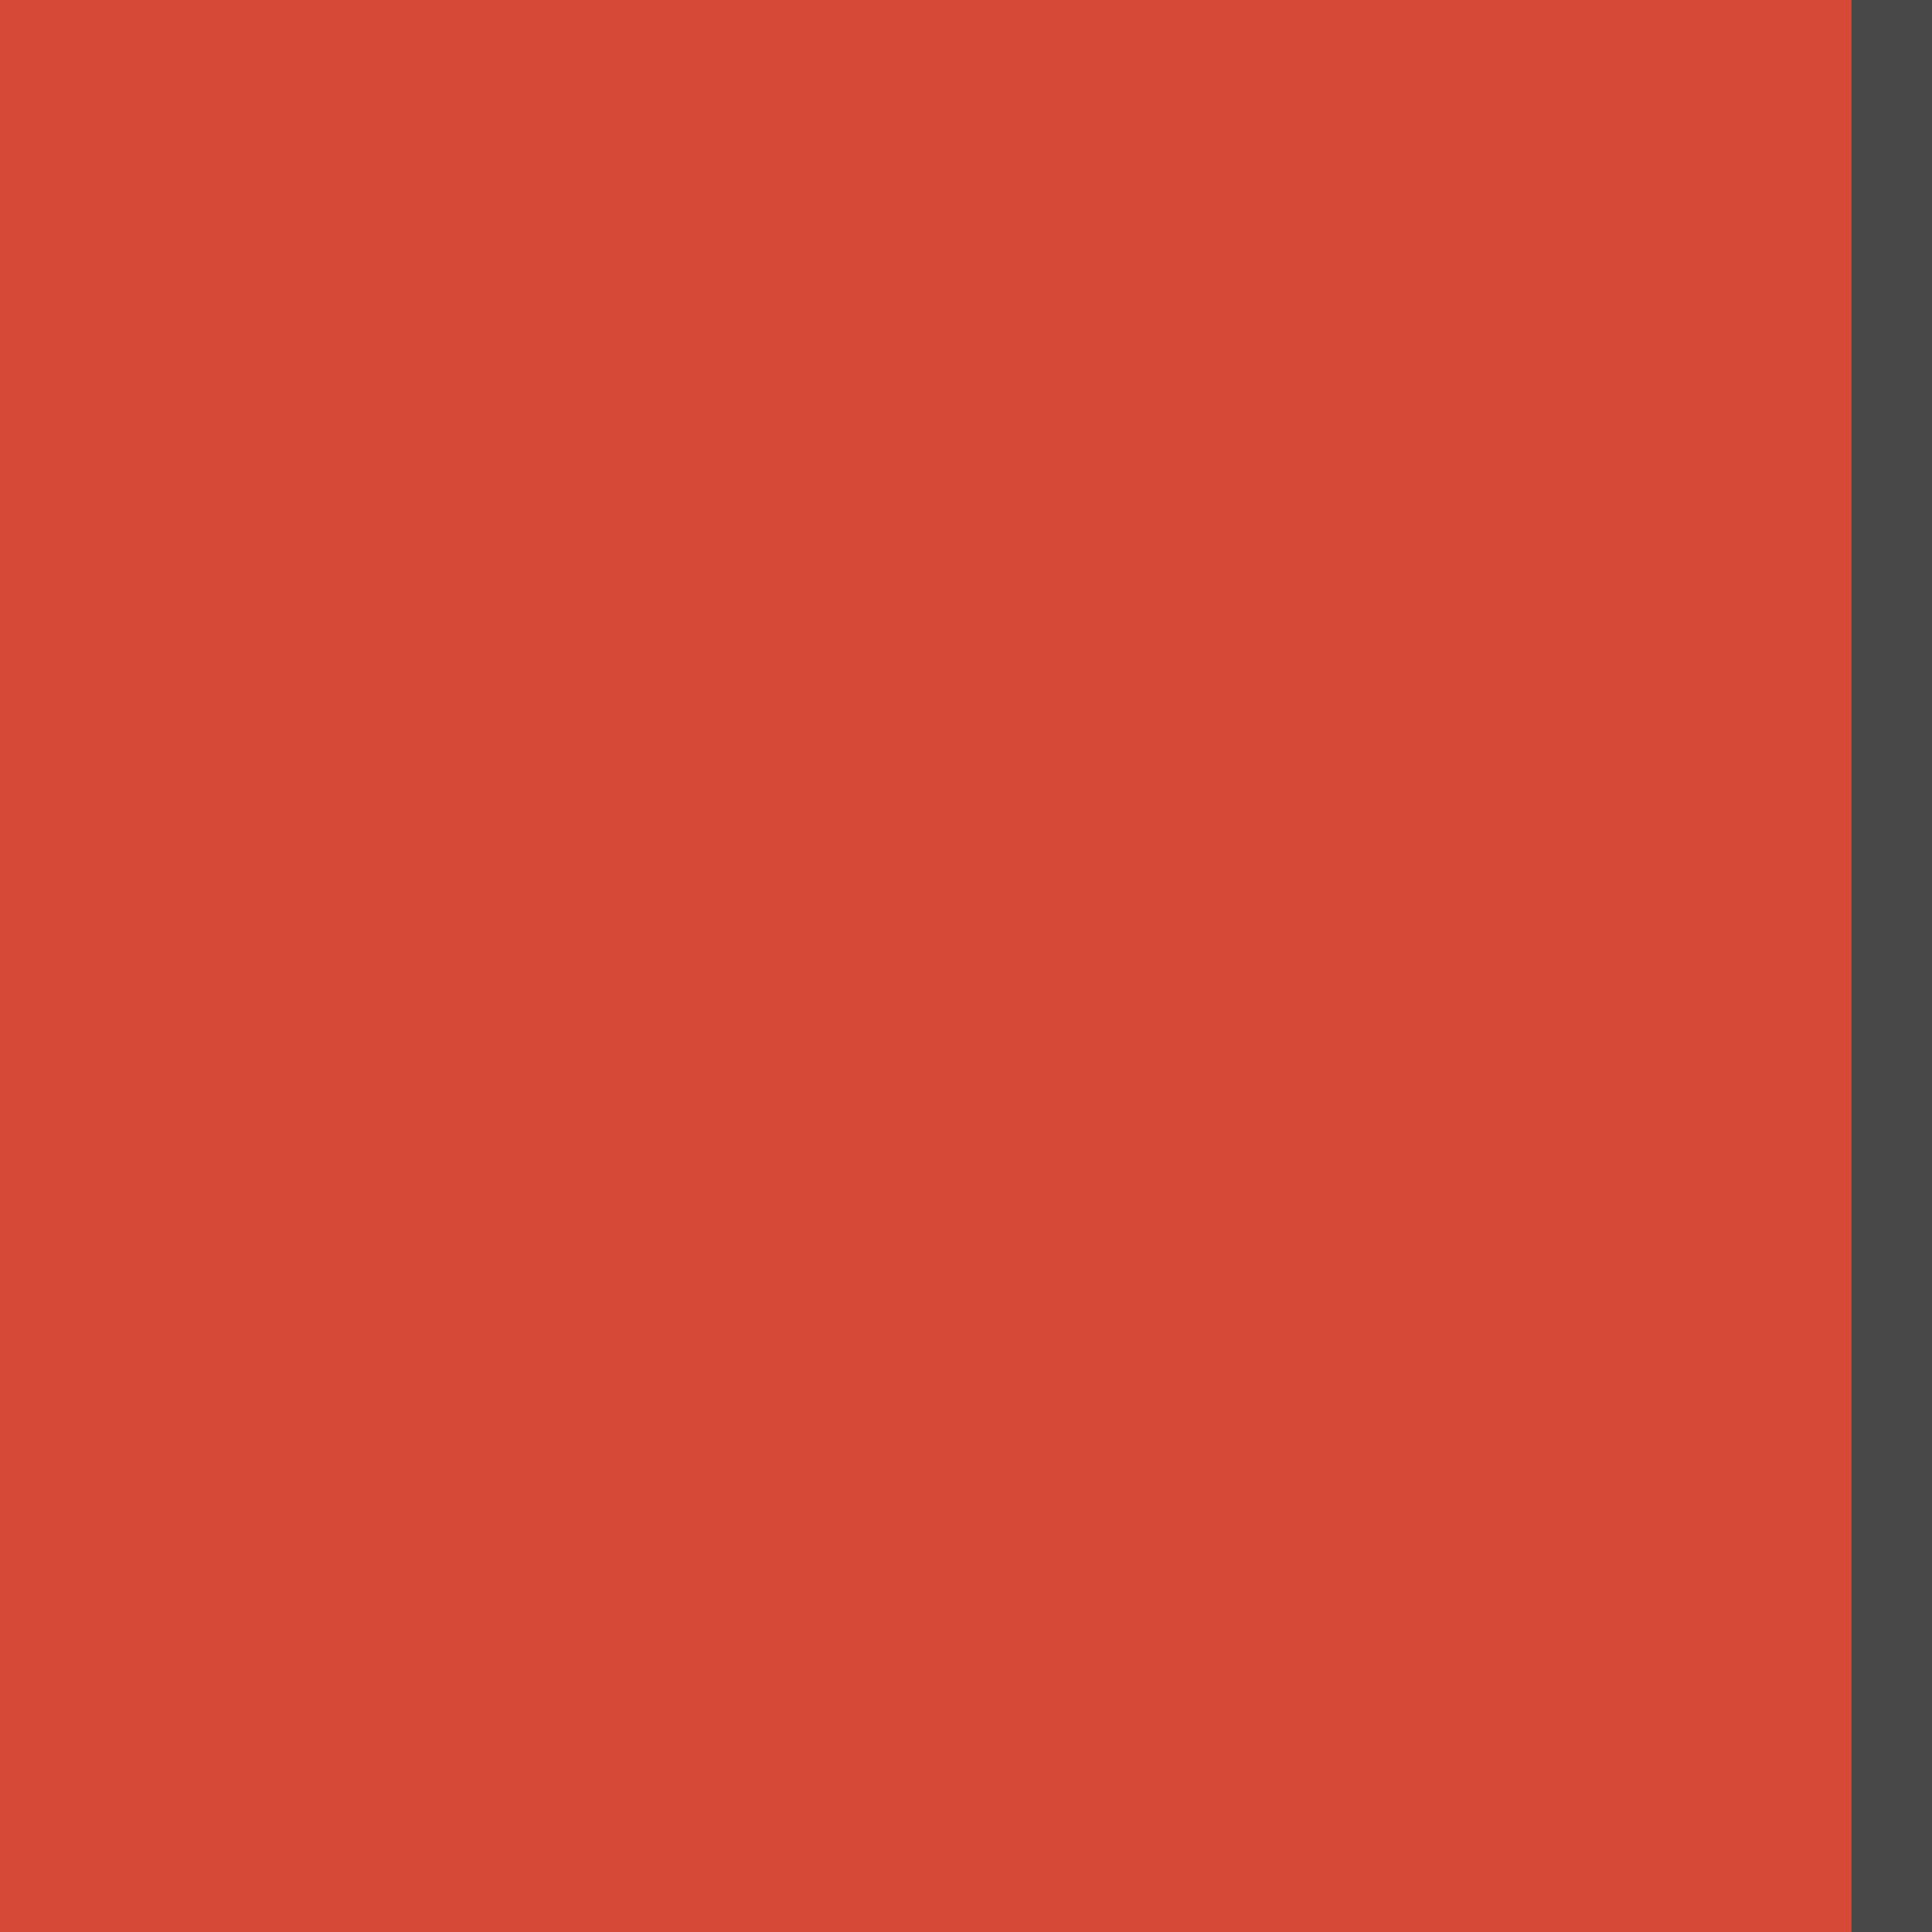
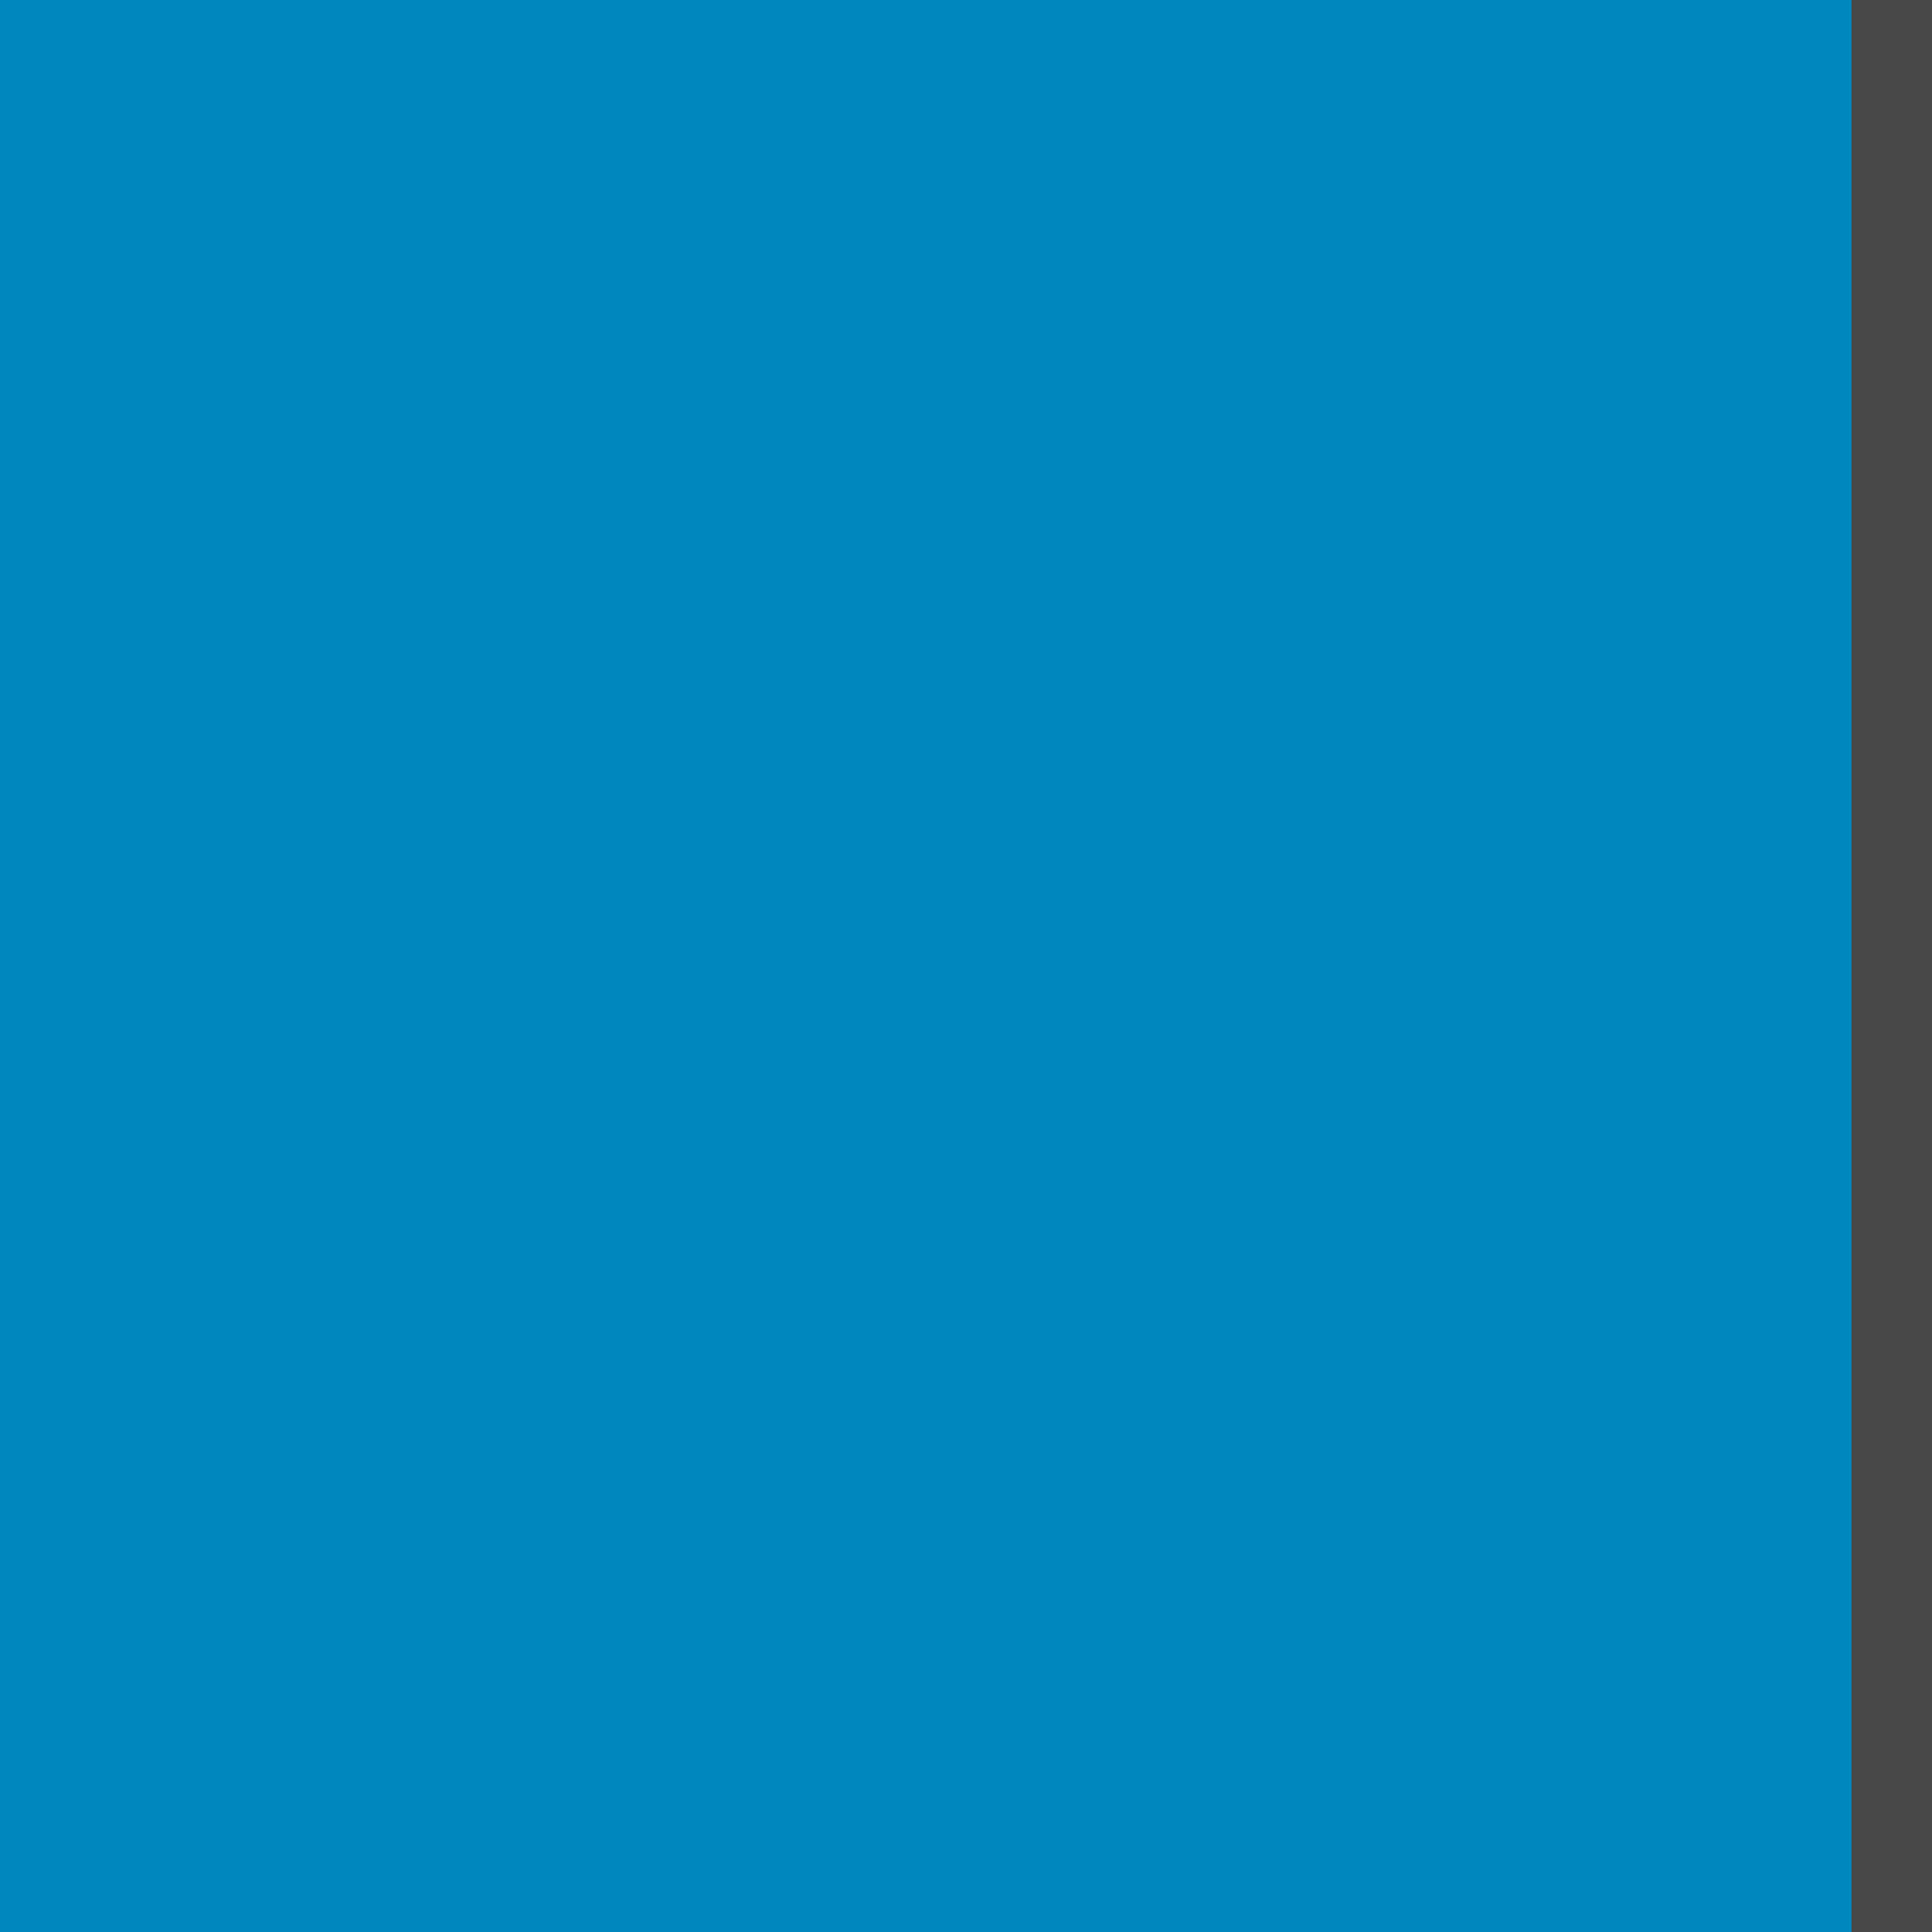
<svg xmlns="http://www.w3.org/2000/svg" width="24" height="24" id="svg11300" version="1.0" style="display:inline;enable-background:new">
  <defs id="defs3" />
  <g style="display:inline" id="layer1" transform="translate(0,-276)">
-     <rect style="opacity:1;fill:#d64937;fill-opacity:1;stroke:none" id="rect5315" width="24" height="24" x="2.4424907e-15" y="276" />
+     <rect style="opacity:1;fill:#0087BD;fill-opacity:1;stroke:none" id="rect5315" width="24" height="24" x="2.4424907e-15" y="276" />
    <rect style="fill:#484848;fill-opacity:1;stroke:none" id="rect3873" width="1" height="24" x="23" y="276" />
  </g>
</svg>
